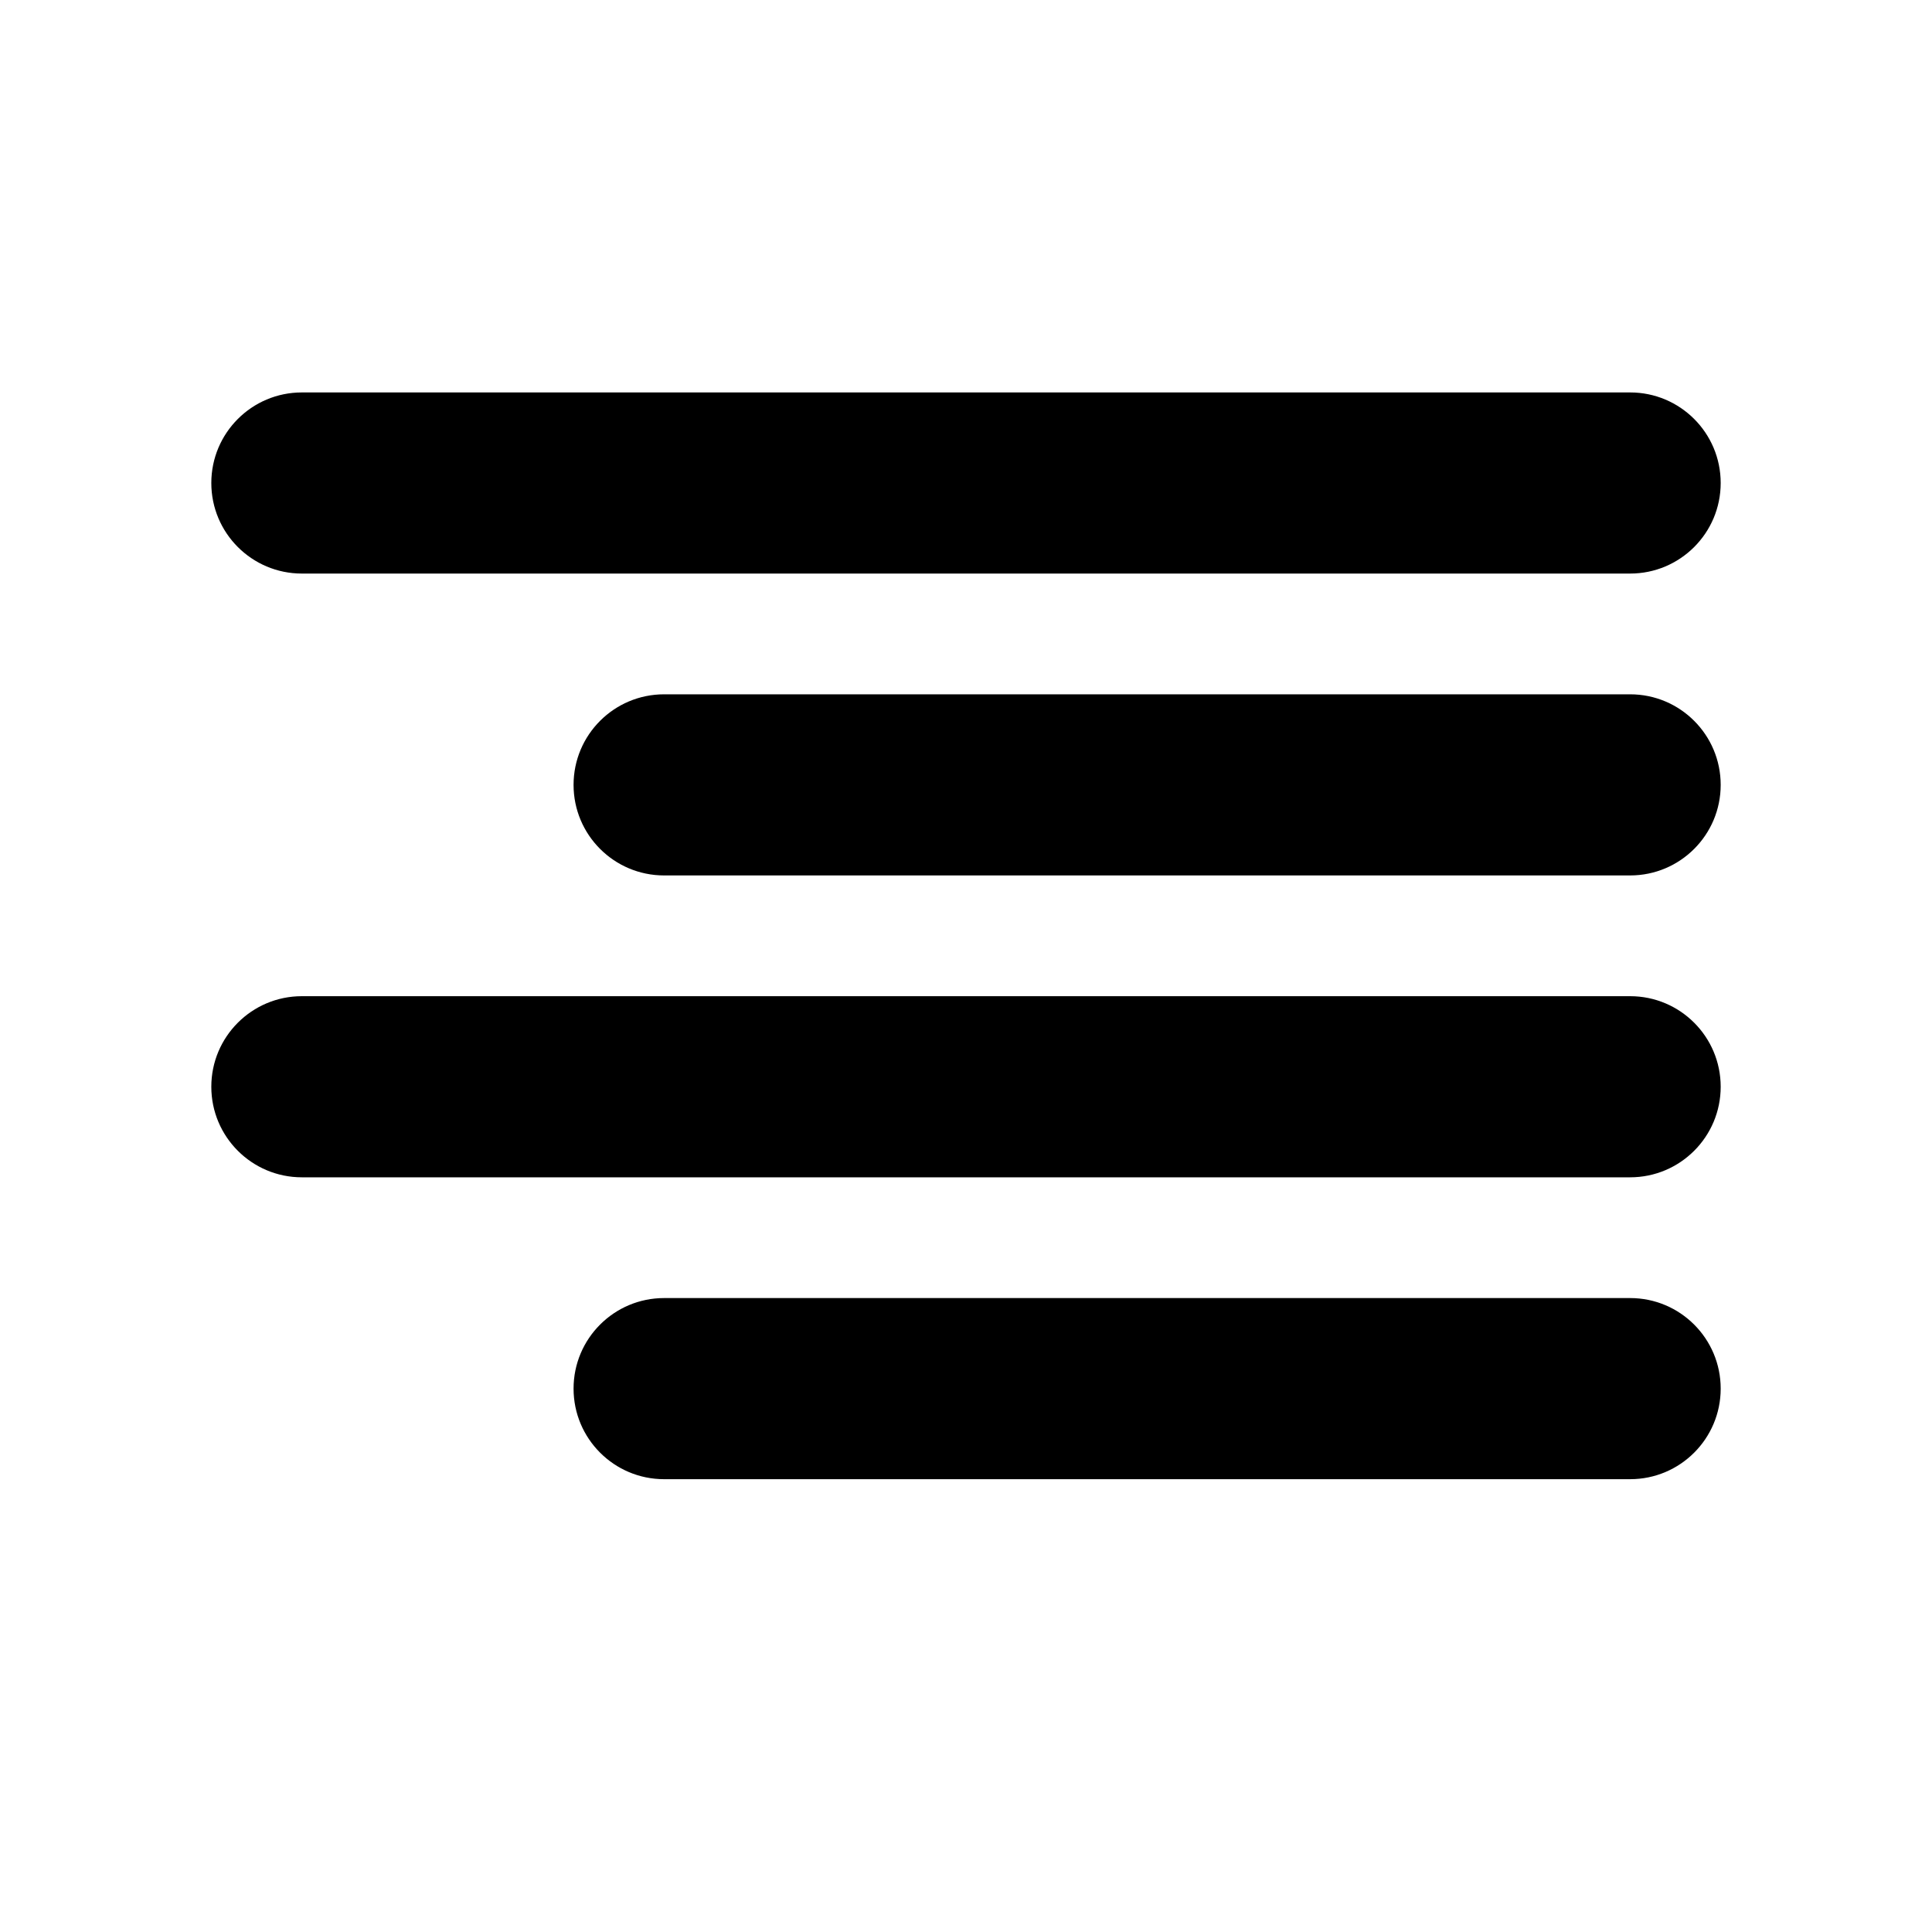
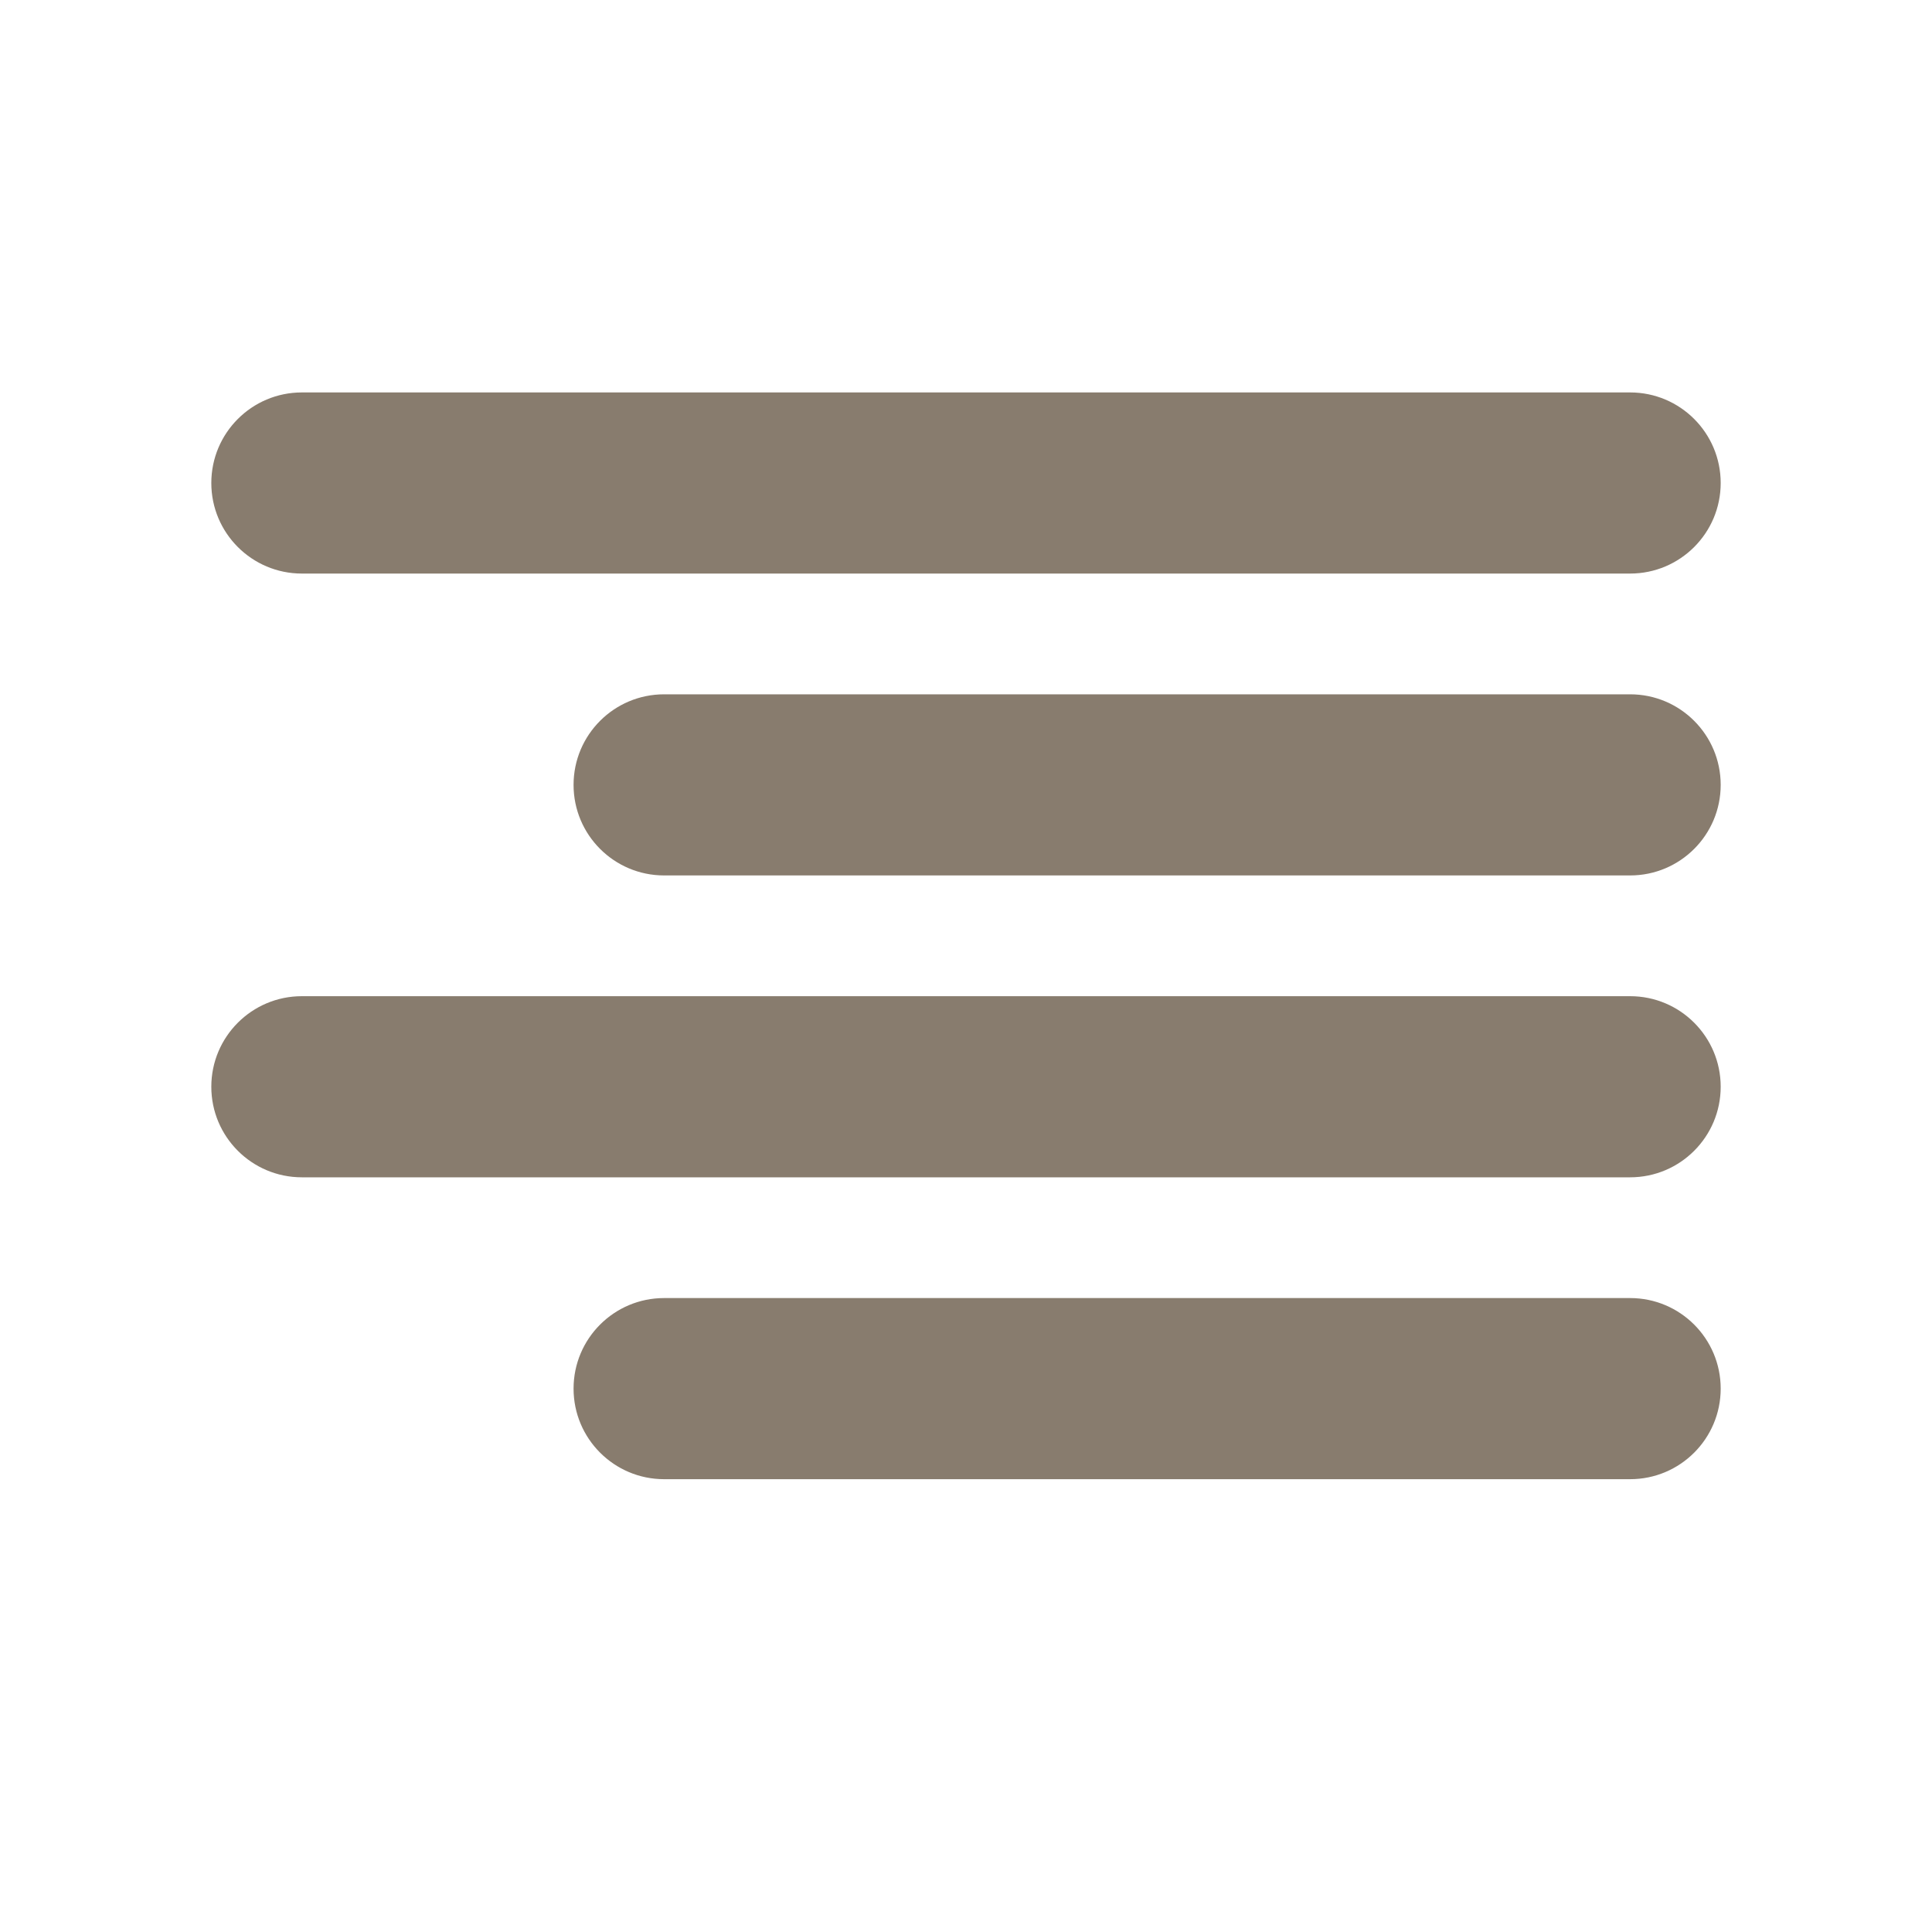
- <svg xmlns="http://www.w3.org/2000/svg" width="32" height="32" fill="#000000" viewBox="0 0 256 256">
+ <svg xmlns="http://www.w3.org/2000/svg" width="32" height="32" fill="#887C6E" viewBox="0 0 256 256">
  <path d="M28,64A12,12,0,0,1,40,52H216a12,12,0,0,1,0,24H40A12,12,0,0,1,28,64ZM216,92H88a12,12,0,0,0,0,24H216a12,12,0,0,0,0-24Zm0,40H40a12,12,0,0,0,0,24H216a12,12,0,0,0,0-24Zm0,40H88a12,12,0,0,0,0,24H216a12,12,0,0,0,0-24Z" />
</svg>
